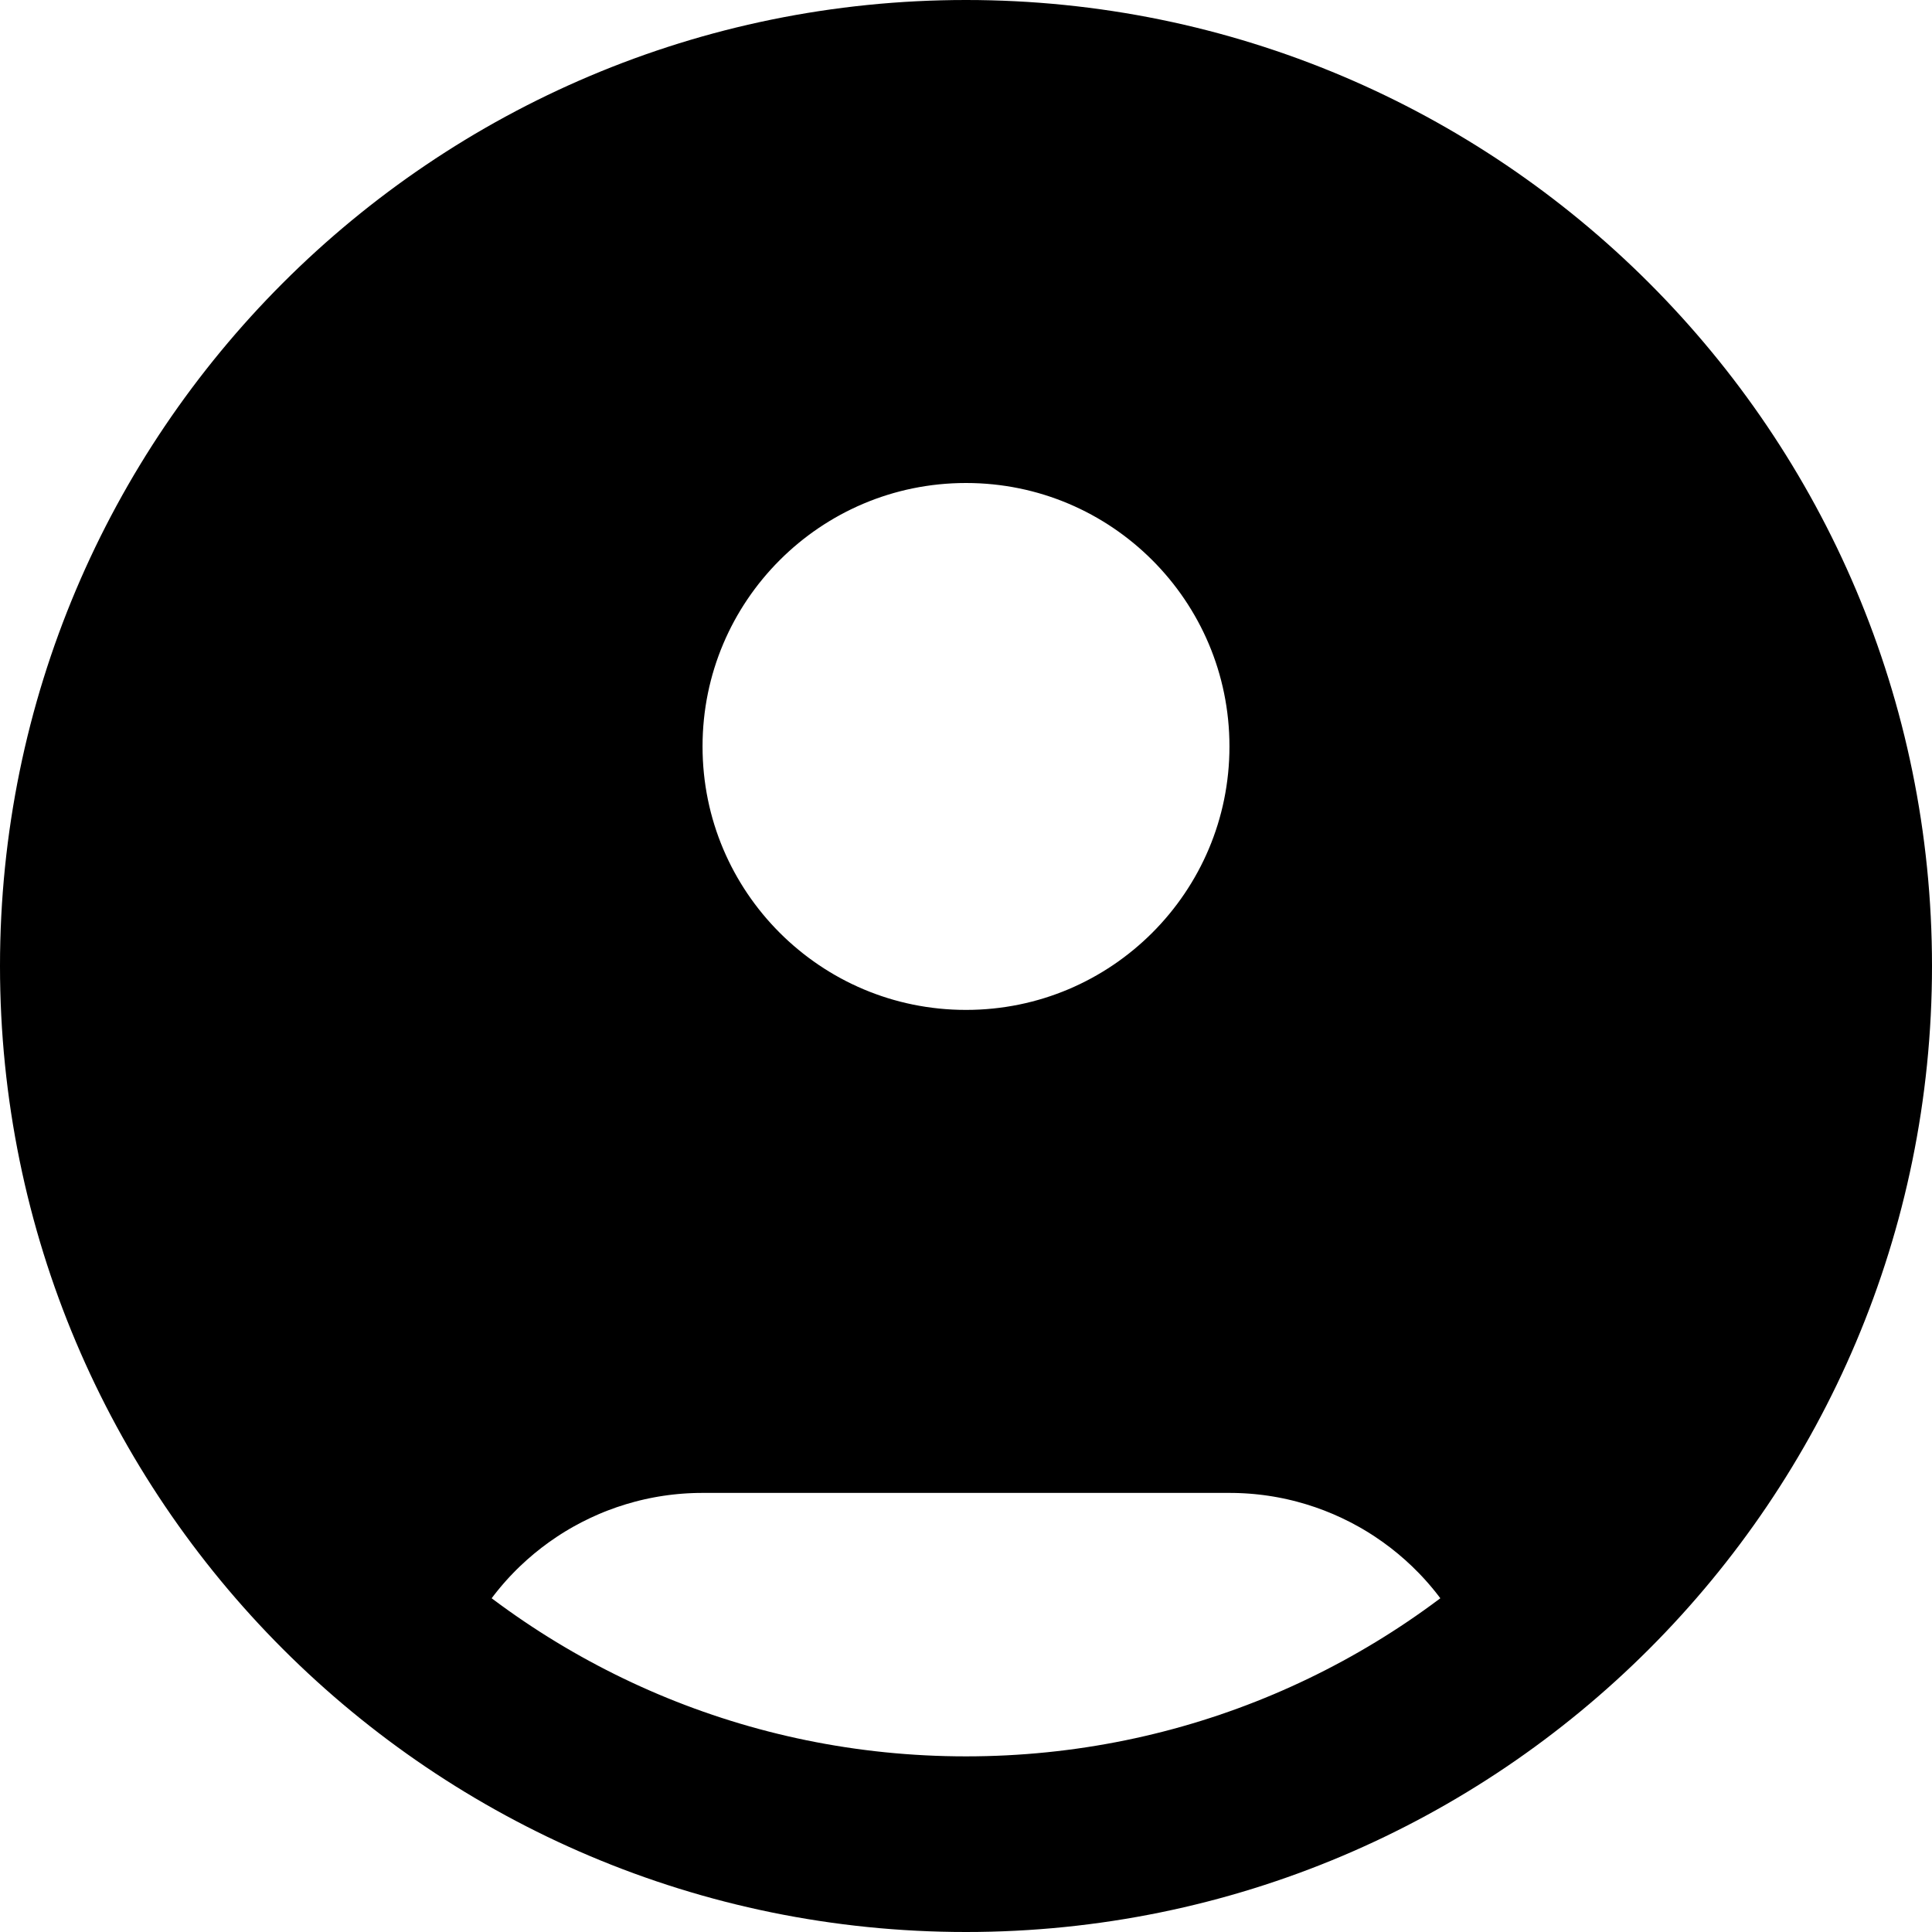
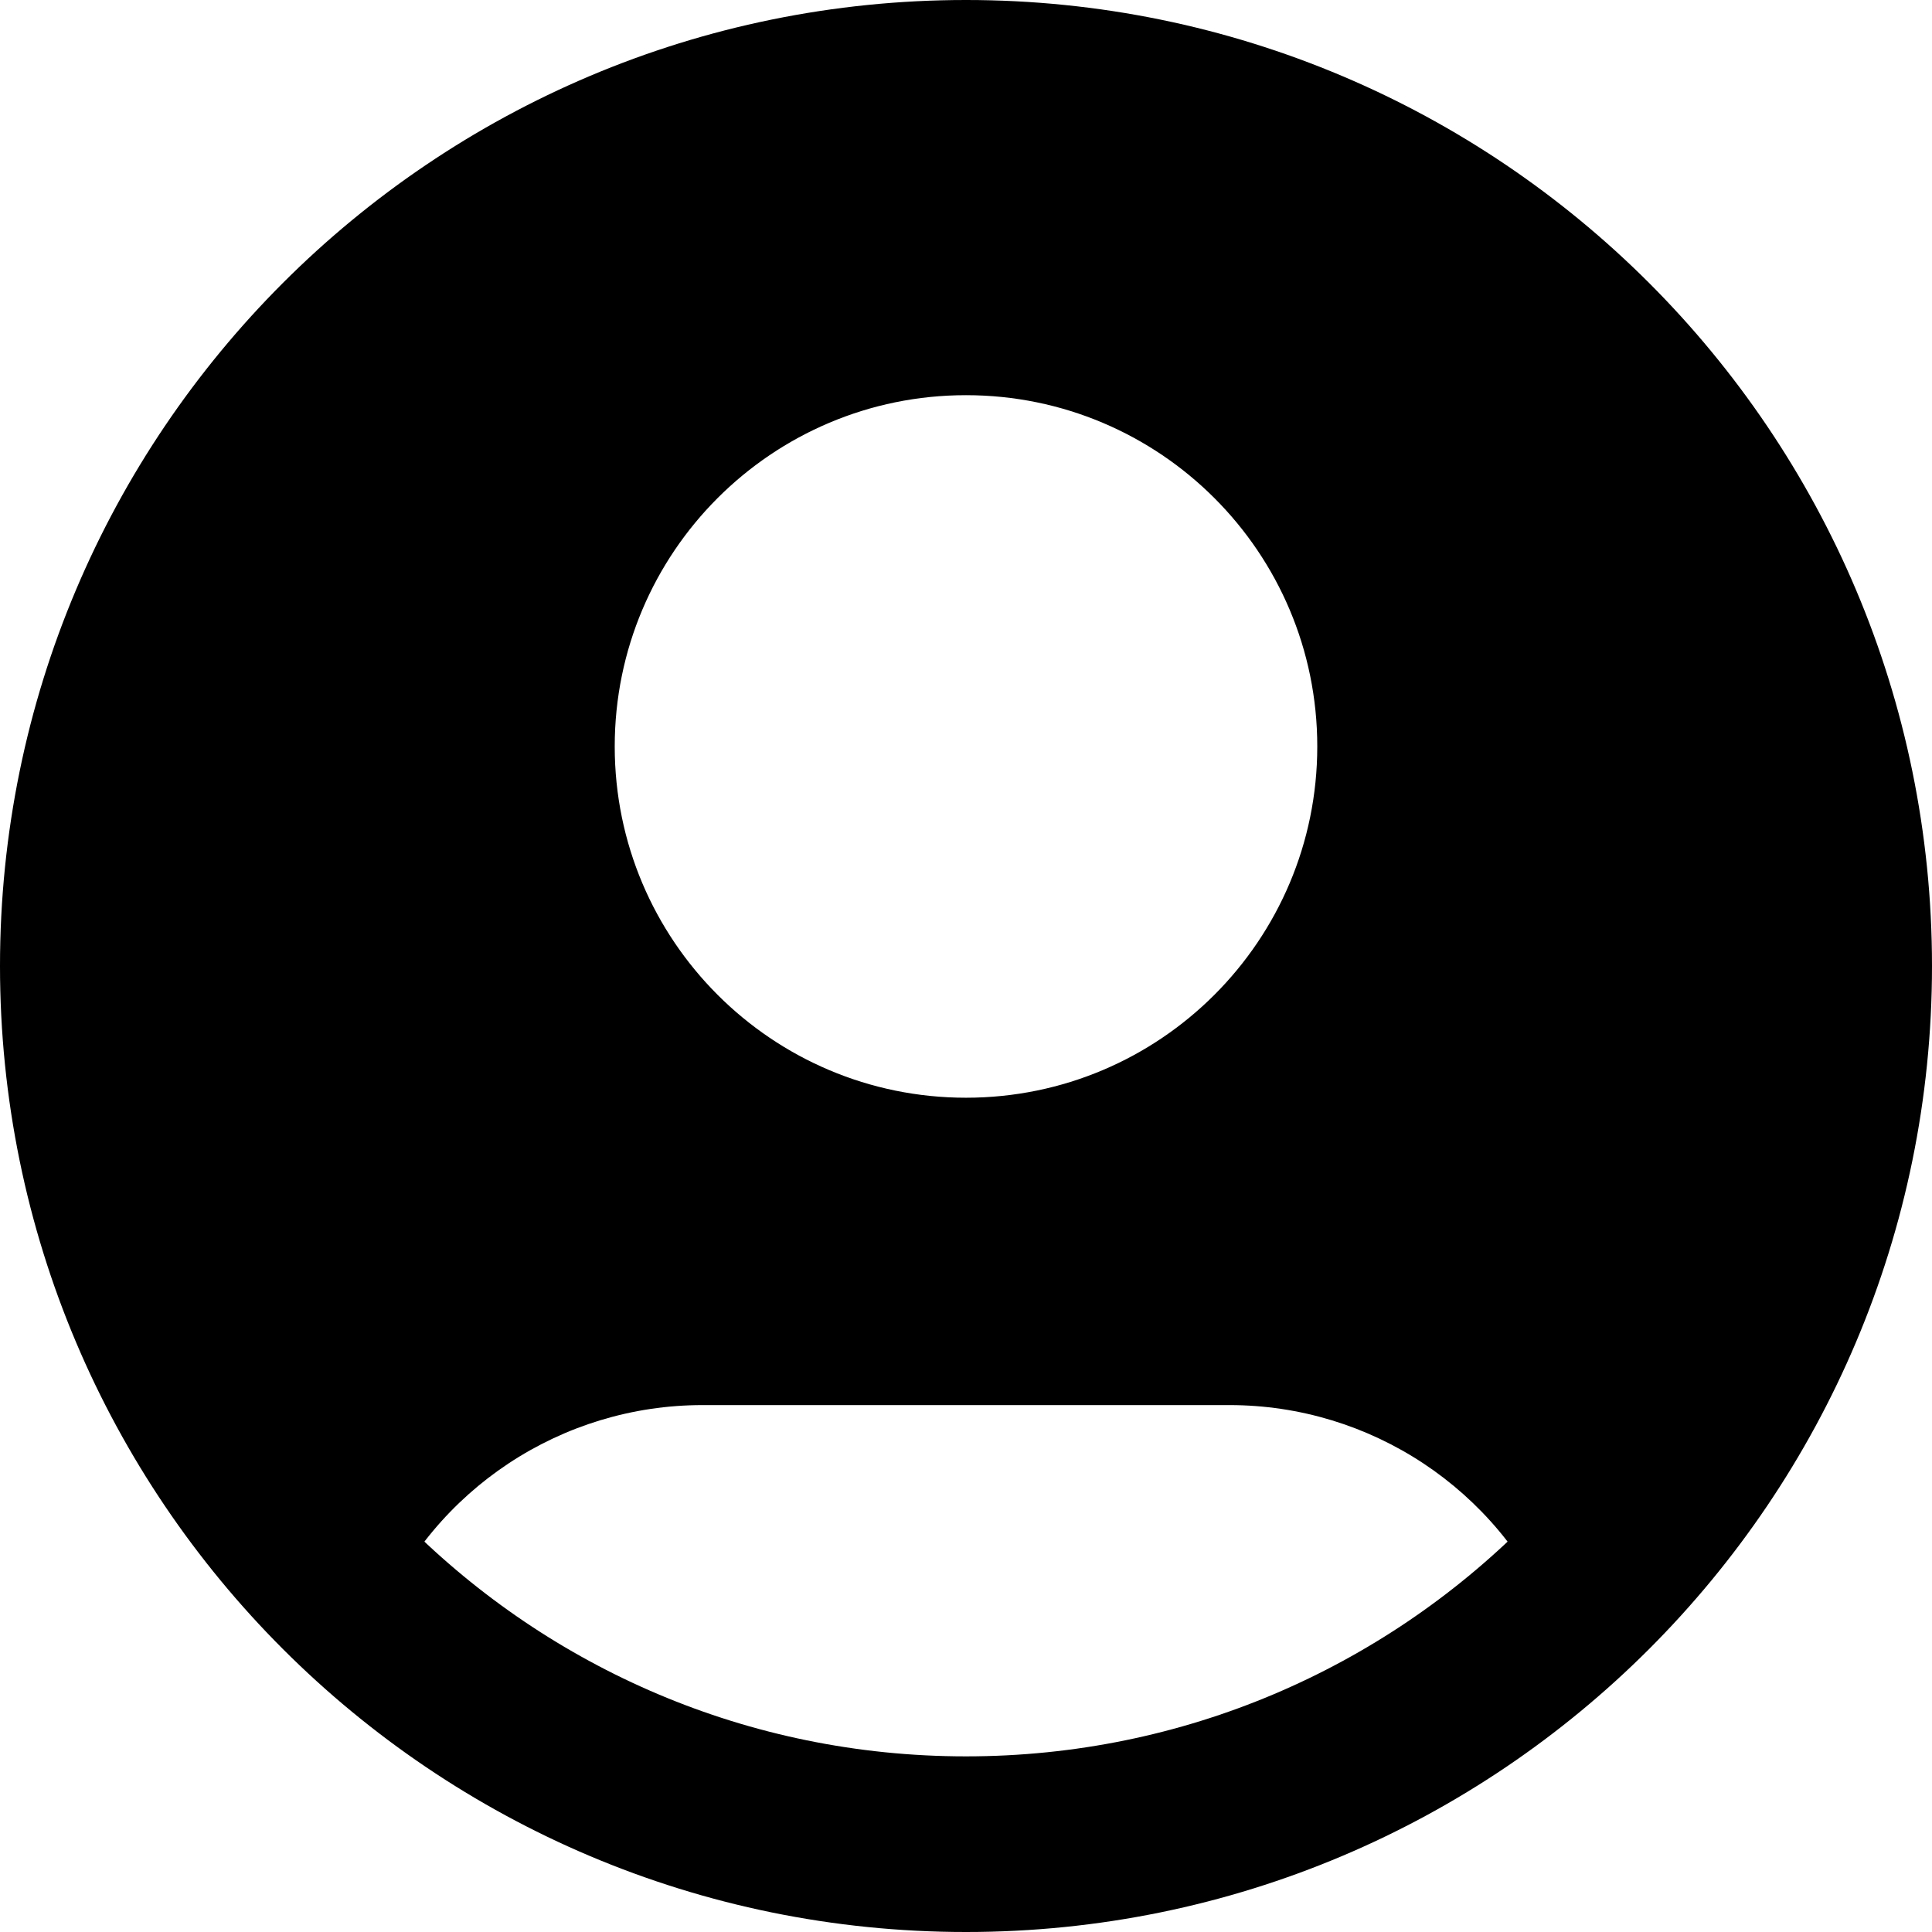
<svg xmlns="http://www.w3.org/2000/svg" viewBox="1 1 22 22" width="22" height="22" fill="none" stroke="black" stroke-width="2" stroke-linecap="round" stroke-linejoin="round">
  <path fill-rule="evenodd" d="M22 12c0 5.523-4.477 10-10 10S2 17.523 2 12 6.477 2 12 2s10 4.477 10 10ZM16 9.5a4 4 0 1 1-8 0 4 4 0 0 1 8 0ZM5.316 19.438A4.001 4.001 0 0 1 9 17h6a4.001 4.001 0 0 1 3.684 2.438A10 10 0 0 1 5.316 19.438Z" fill="black" stroke="none" />
-   <path d="M5.316 19.438A4.001 4.001 0 0 1 9 17h6a4.001 4.001 0 0 1 3.684 2.438M16 9.5a4 4 0 1 1-8 0 4 4 0 0 1 8 0Zm6 2.5c0 5.523-4.477 10-10 10S2 17.523 2 12 6.477 2 12 2s10 4.477 10 10Z" />
+   <path d="M22 12c0 5.523-4.477 10-10 10S2 17.523 2 12 6.477 2 12 2s10 4.477 10 10Z" />
</svg>
